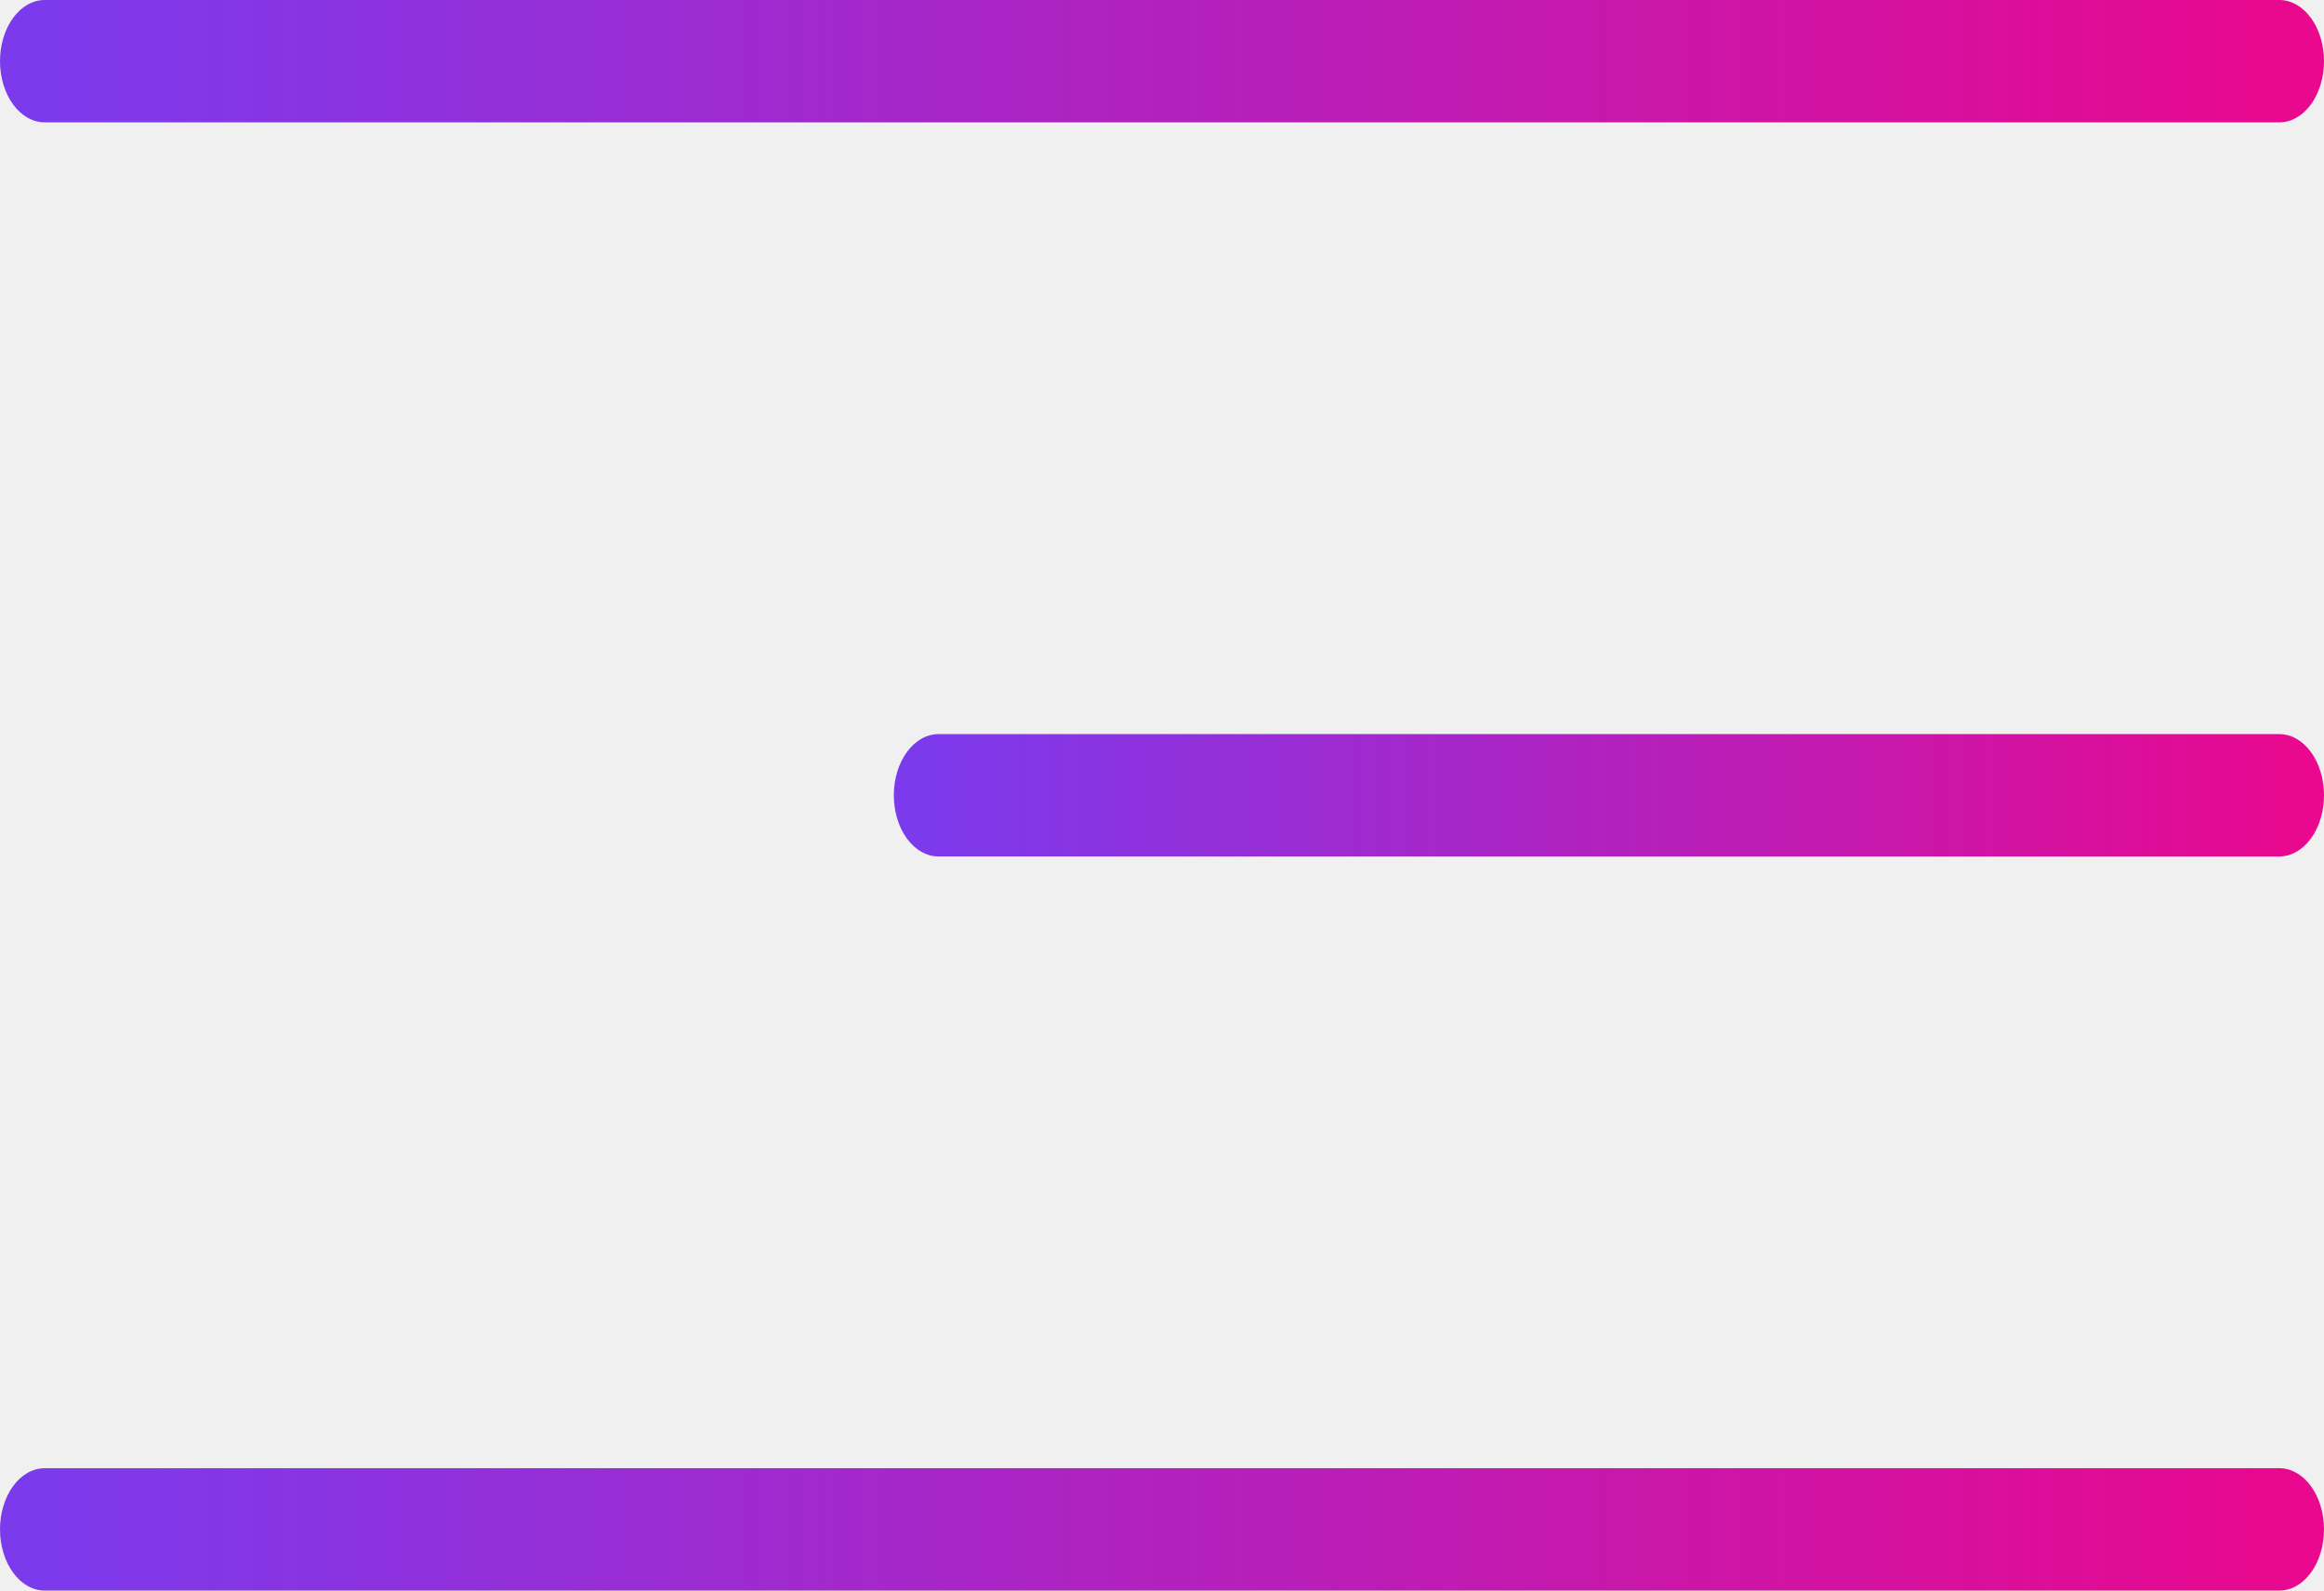
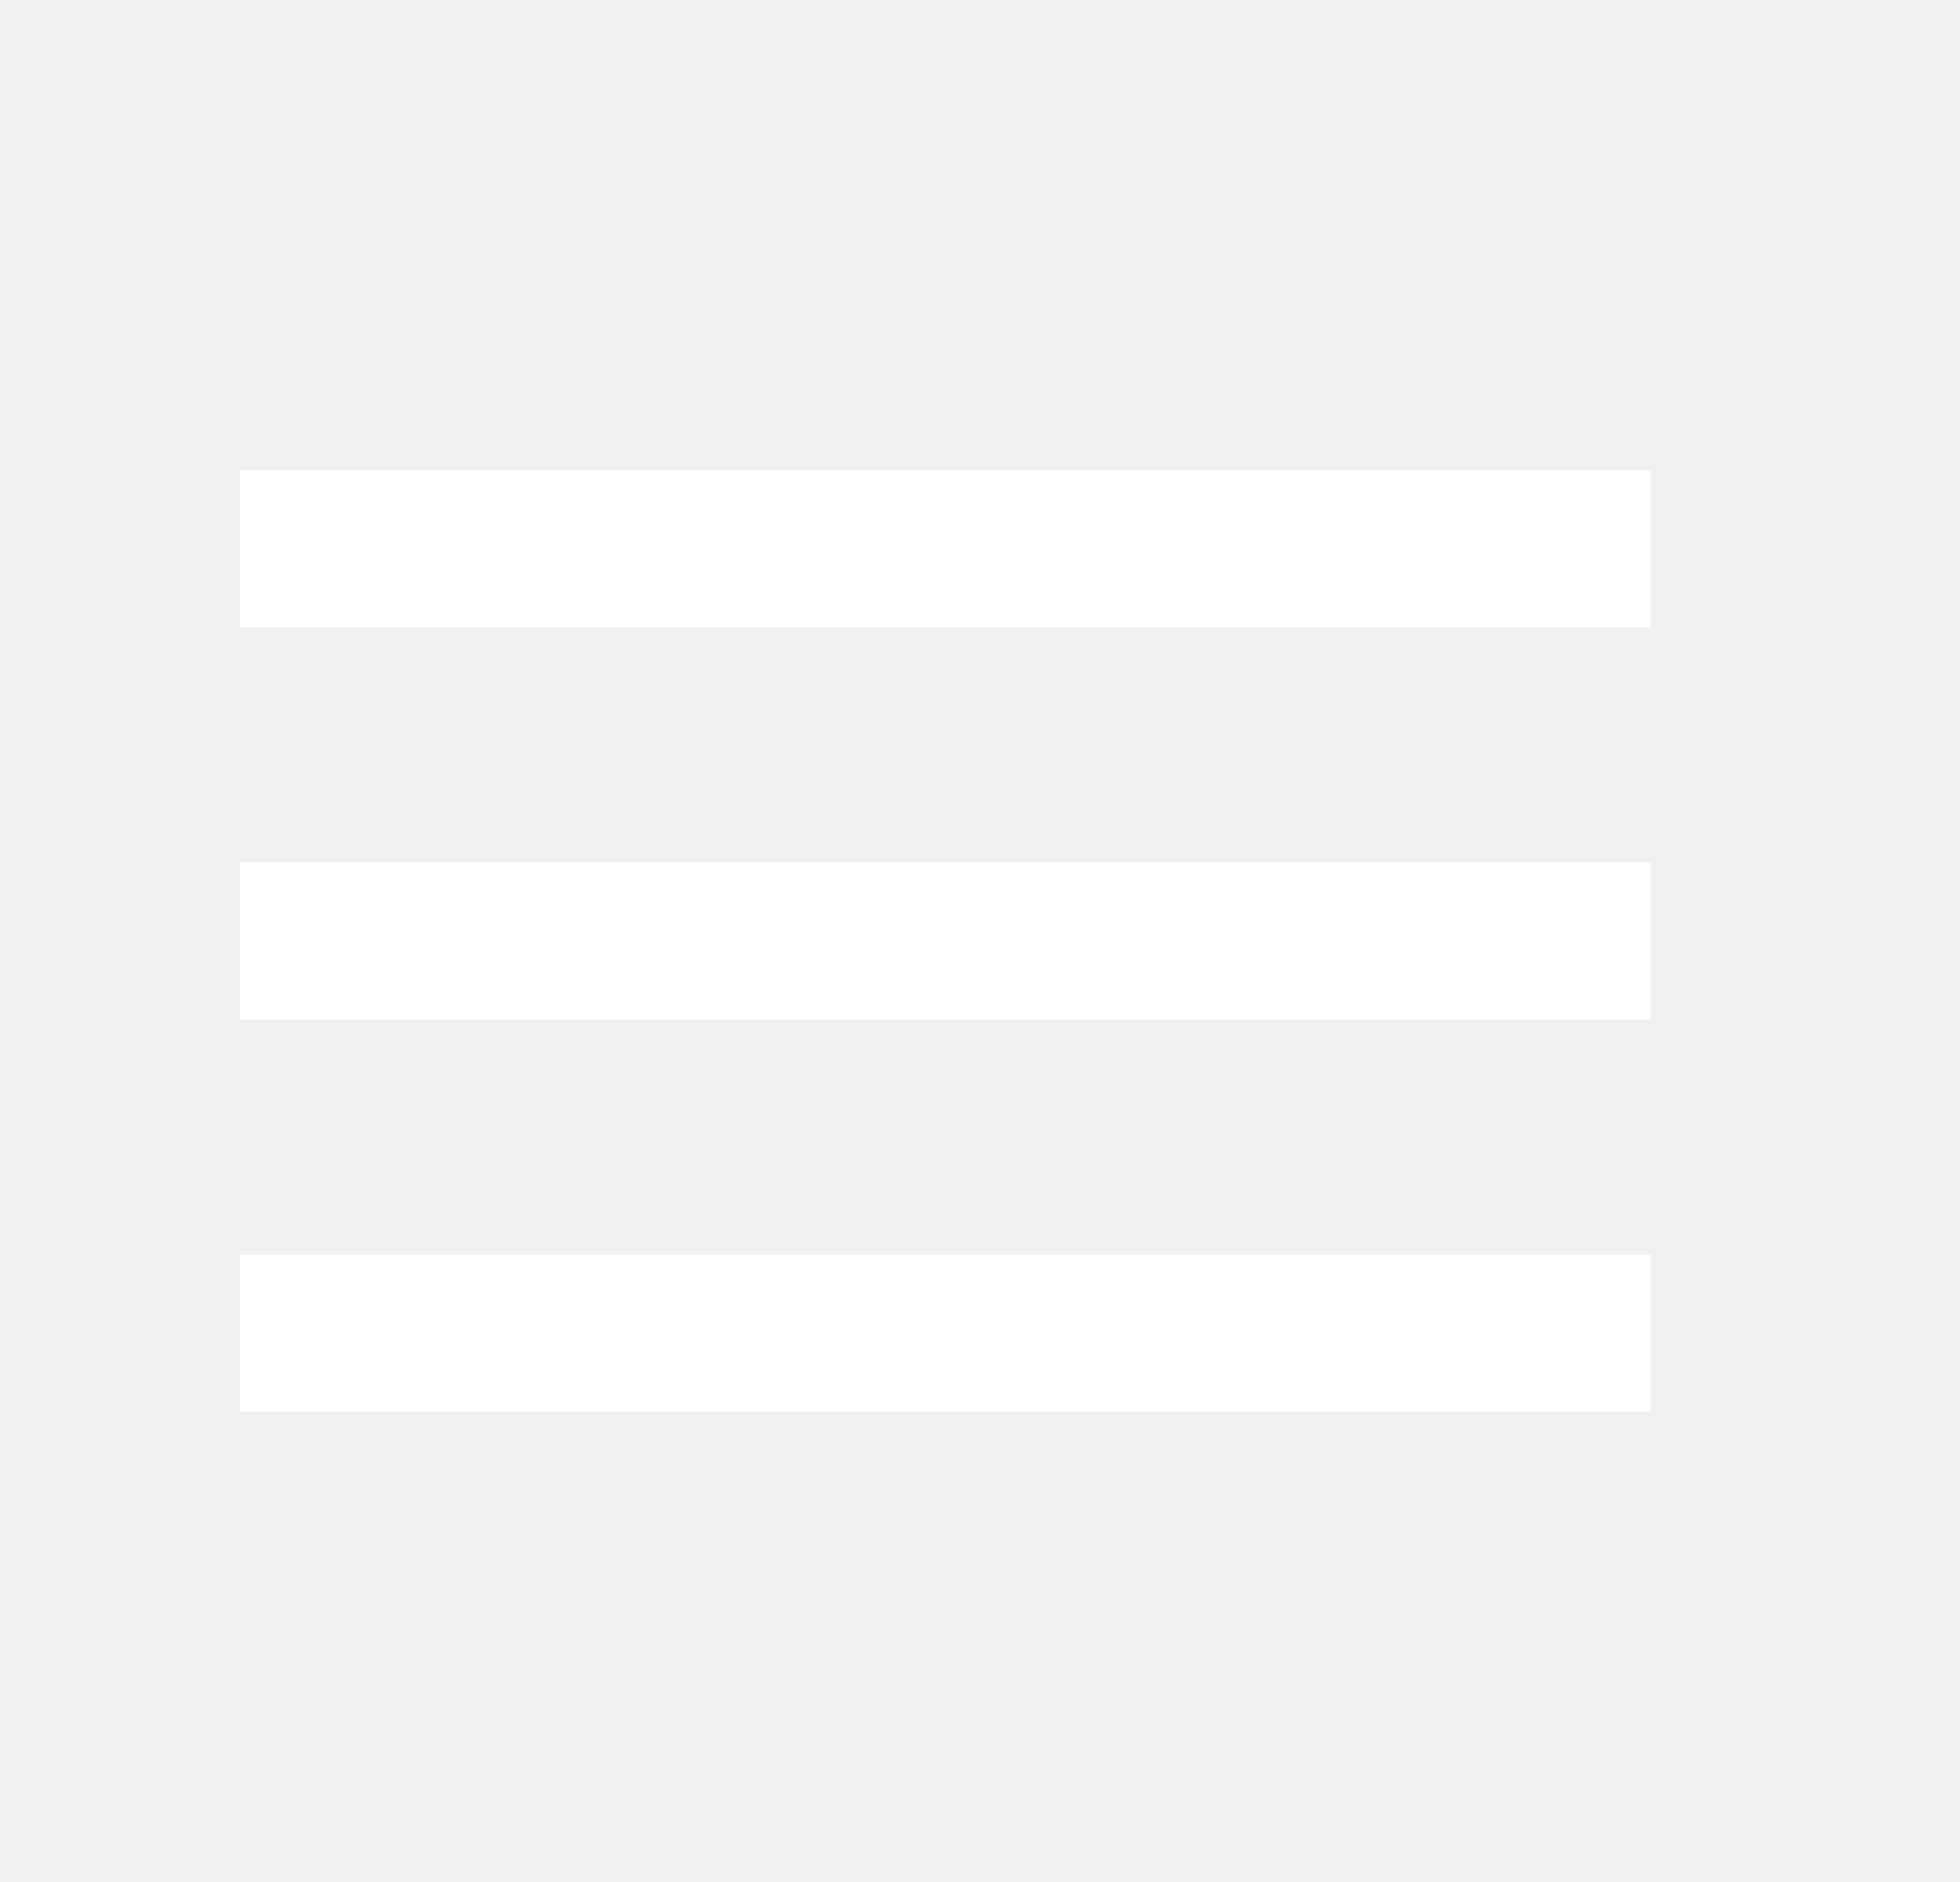
- <svg xmlns="http://www.w3.org/2000/svg" width="38" height="26" viewBox="0 0 38 26" fill="none">
-   <path d="M37.269 14H15.346C15.152 14 14.966 13.895 14.829 13.707C14.692 13.52 14.615 13.265 14.615 13C14.615 12.735 14.692 12.48 14.829 12.293C14.966 12.105 15.152 12 15.346 12H37.269C37.463 12 37.649 12.105 37.786 12.293C37.923 12.48 38 12.735 38 13C38 13.265 37.923 13.52 37.786 13.707C37.649 13.895 37.463 14 37.269 14Z" fill="url(#paint0_linear_228_44213)" />
-   <path d="M0.731 0H37.269C37.463 0 37.649 0.105 37.786 0.293C37.923 0.48 38 0.735 38 1C38 1.265 37.923 1.52 37.786 1.707C37.649 1.895 37.463 2 37.269 2H0.731C0.537 2 0.351 1.895 0.214 1.707C0.077 1.52 0 1.265 0 1C0 0.735 0.077 0.48 0.214 0.293C0.351 0.105 0.537 0 0.731 0Z" fill="url(#paint1_linear_228_44213)" />
-   <path d="M0.731 24H37.269C37.463 24 37.649 24.105 37.786 24.293C37.923 24.48 38 24.735 38 25C38 25.265 37.923 25.52 37.786 25.707C37.649 25.895 37.463 26 37.269 26H0.731C0.537 26 0.351 25.895 0.214 25.707C0.077 25.52 0 25.265 0 25C0 24.735 0.077 24.48 0.214 24.293C0.351 24.105 0.537 24 0.731 24Z" fill="url(#paint2_linear_228_44213)" />
-   <defs>
-     <linearGradient id="paint0_linear_228_44213" x1="37.777" y1="13.003" x2="15.08" y2="13.003" gradientUnits="userSpaceOnUse">
-       <stop stop-color="#E9088E" />
-       <stop offset="1" stop-color="#7C3AED" />
-     </linearGradient>
-     <linearGradient id="paint1_linear_228_44213" x1="37.638" y1="1.003" x2="0.754" y2="1.003" gradientUnits="userSpaceOnUse">
-       <stop stop-color="#E9088E" />
-       <stop offset="1" stop-color="#7C3AED" />
-     </linearGradient>
-     <linearGradient id="paint2_linear_228_44213" x1="37.638" y1="25.003" x2="0.754" y2="25.003" gradientUnits="userSpaceOnUse">
-       <stop stop-color="#E9088E" />
-       <stop offset="1" stop-color="#7C3AED" />
-     </linearGradient>
-   </defs>
+ <svg xmlns="http://www.w3.org/2000/svg" width="25" height="24" viewBox="0 0 25 24" fill="none">
+   <path d="M3.058 6H21.058V8H3.058V6ZM3.058 11H21.058V13H3.058V11ZM3.058 16H21.058V18H3.058V16Z" fill="white" />
</svg>
